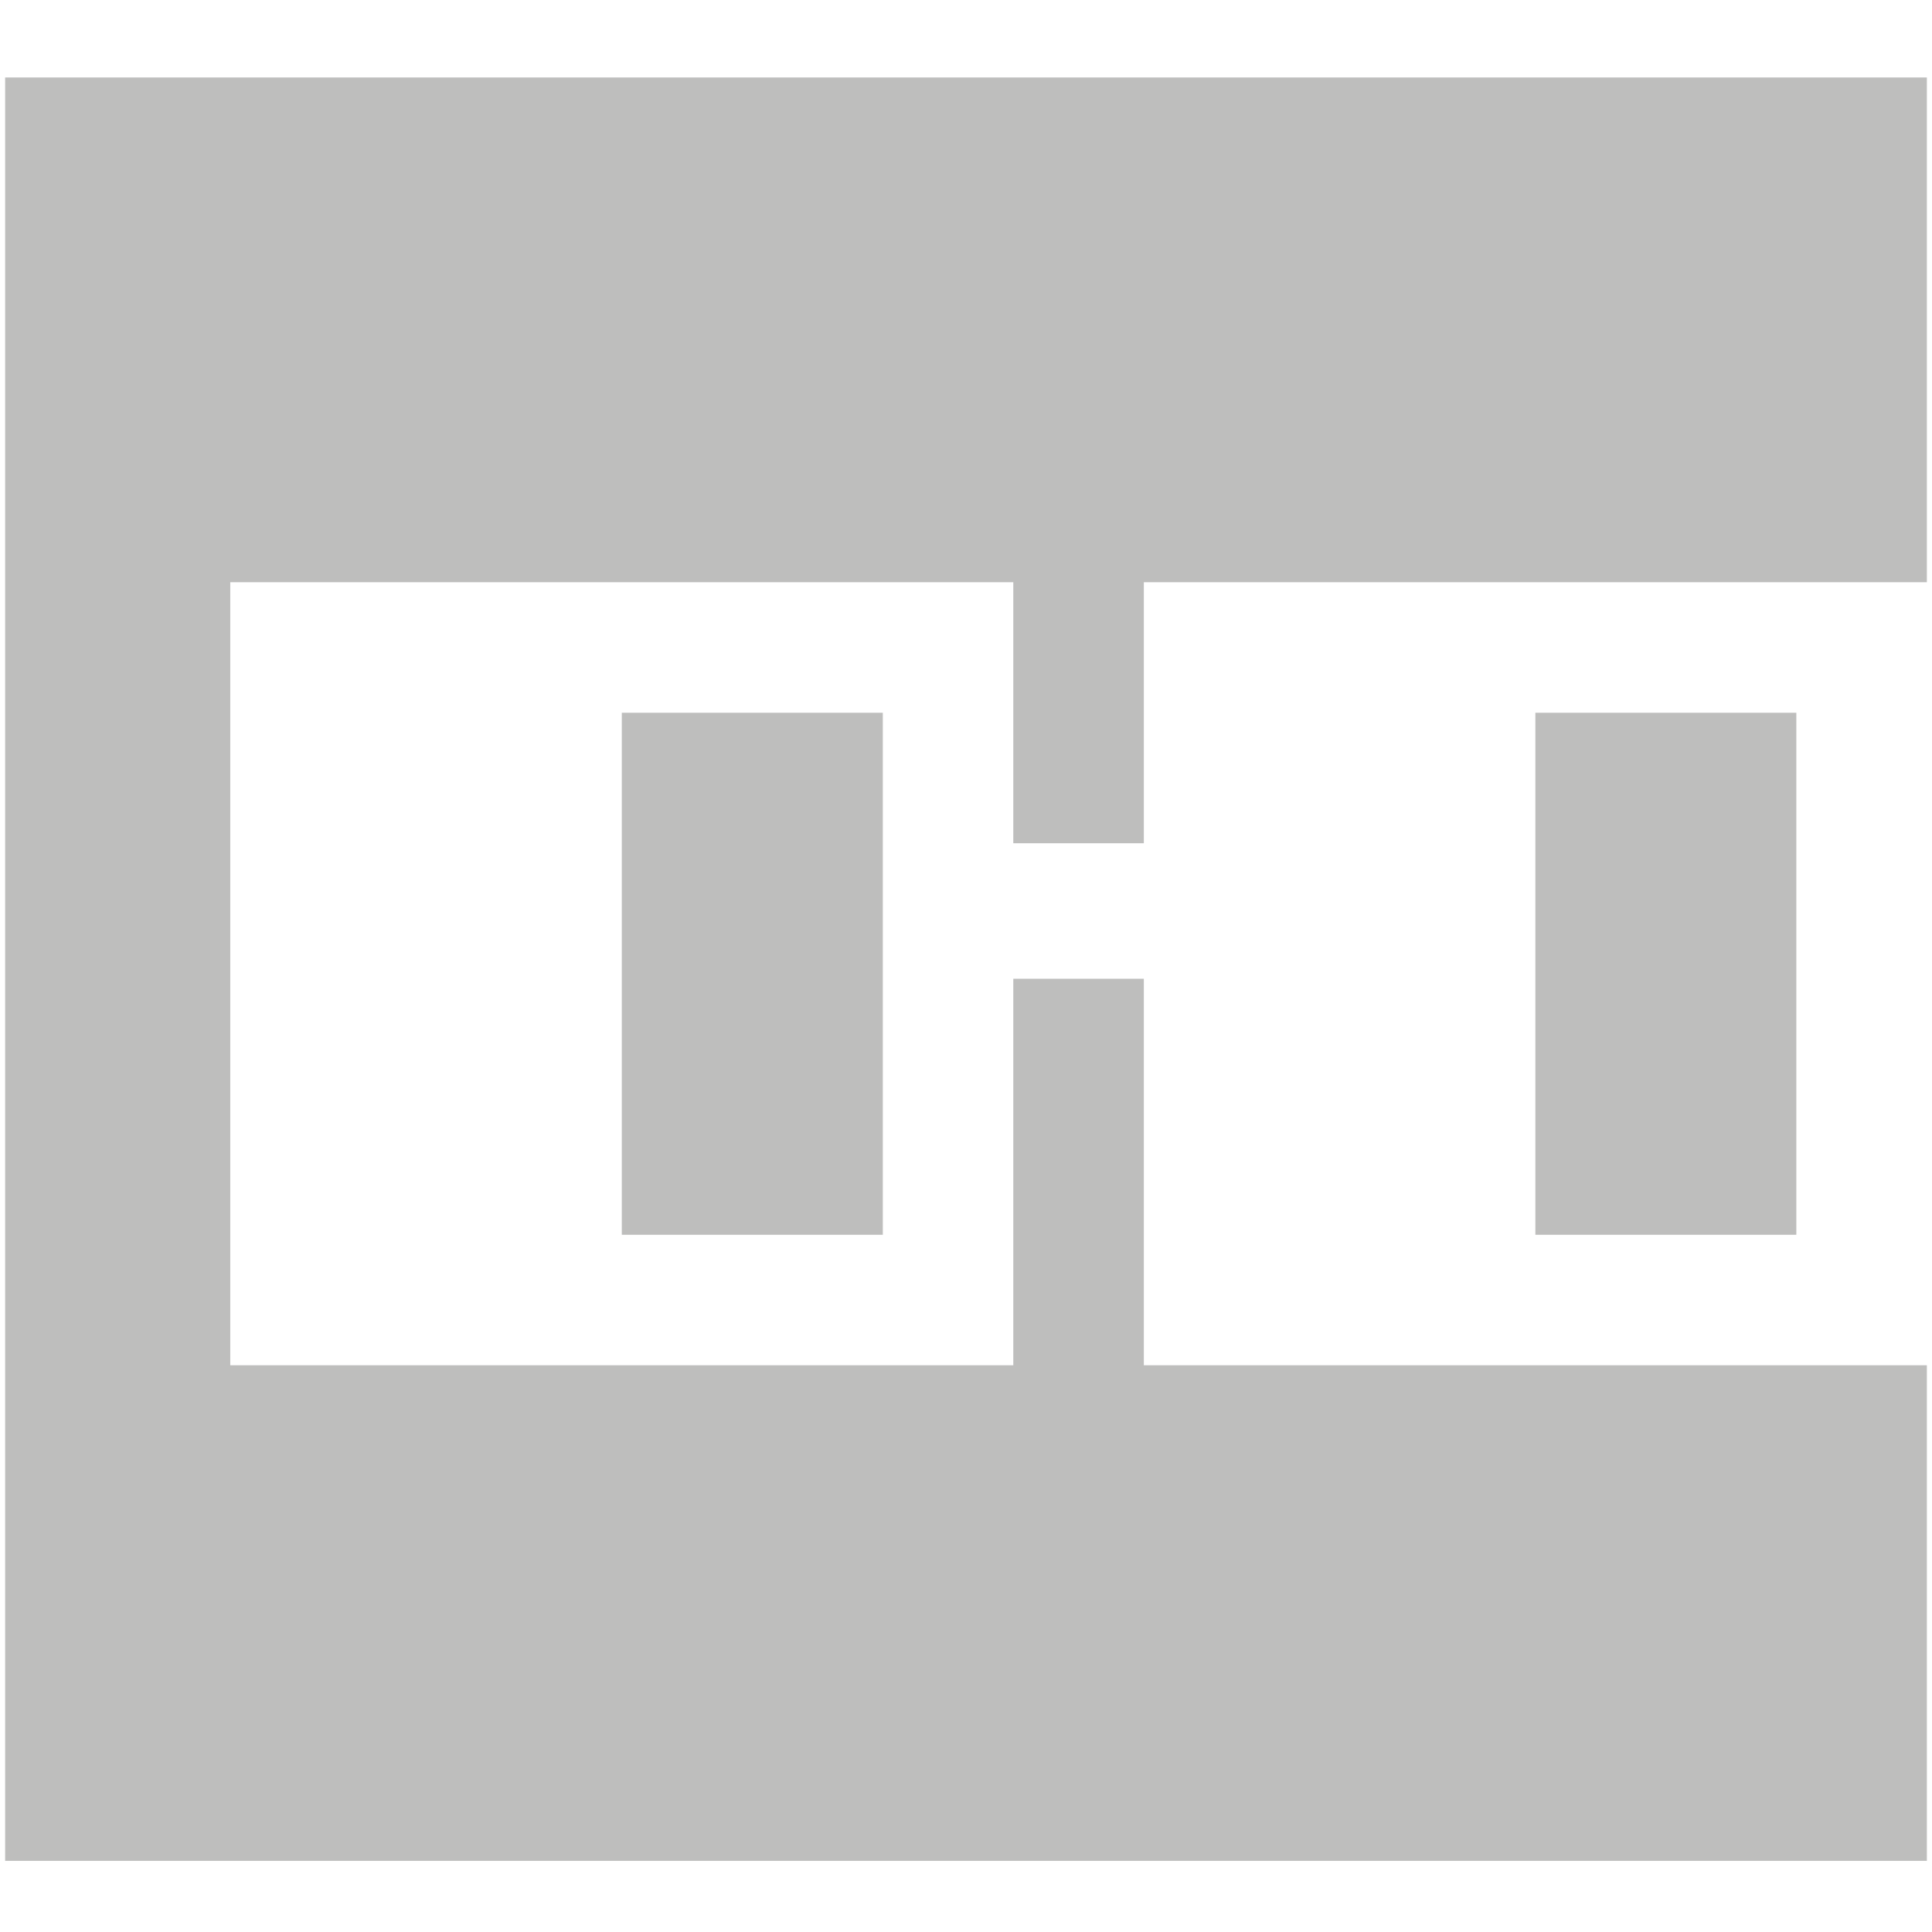
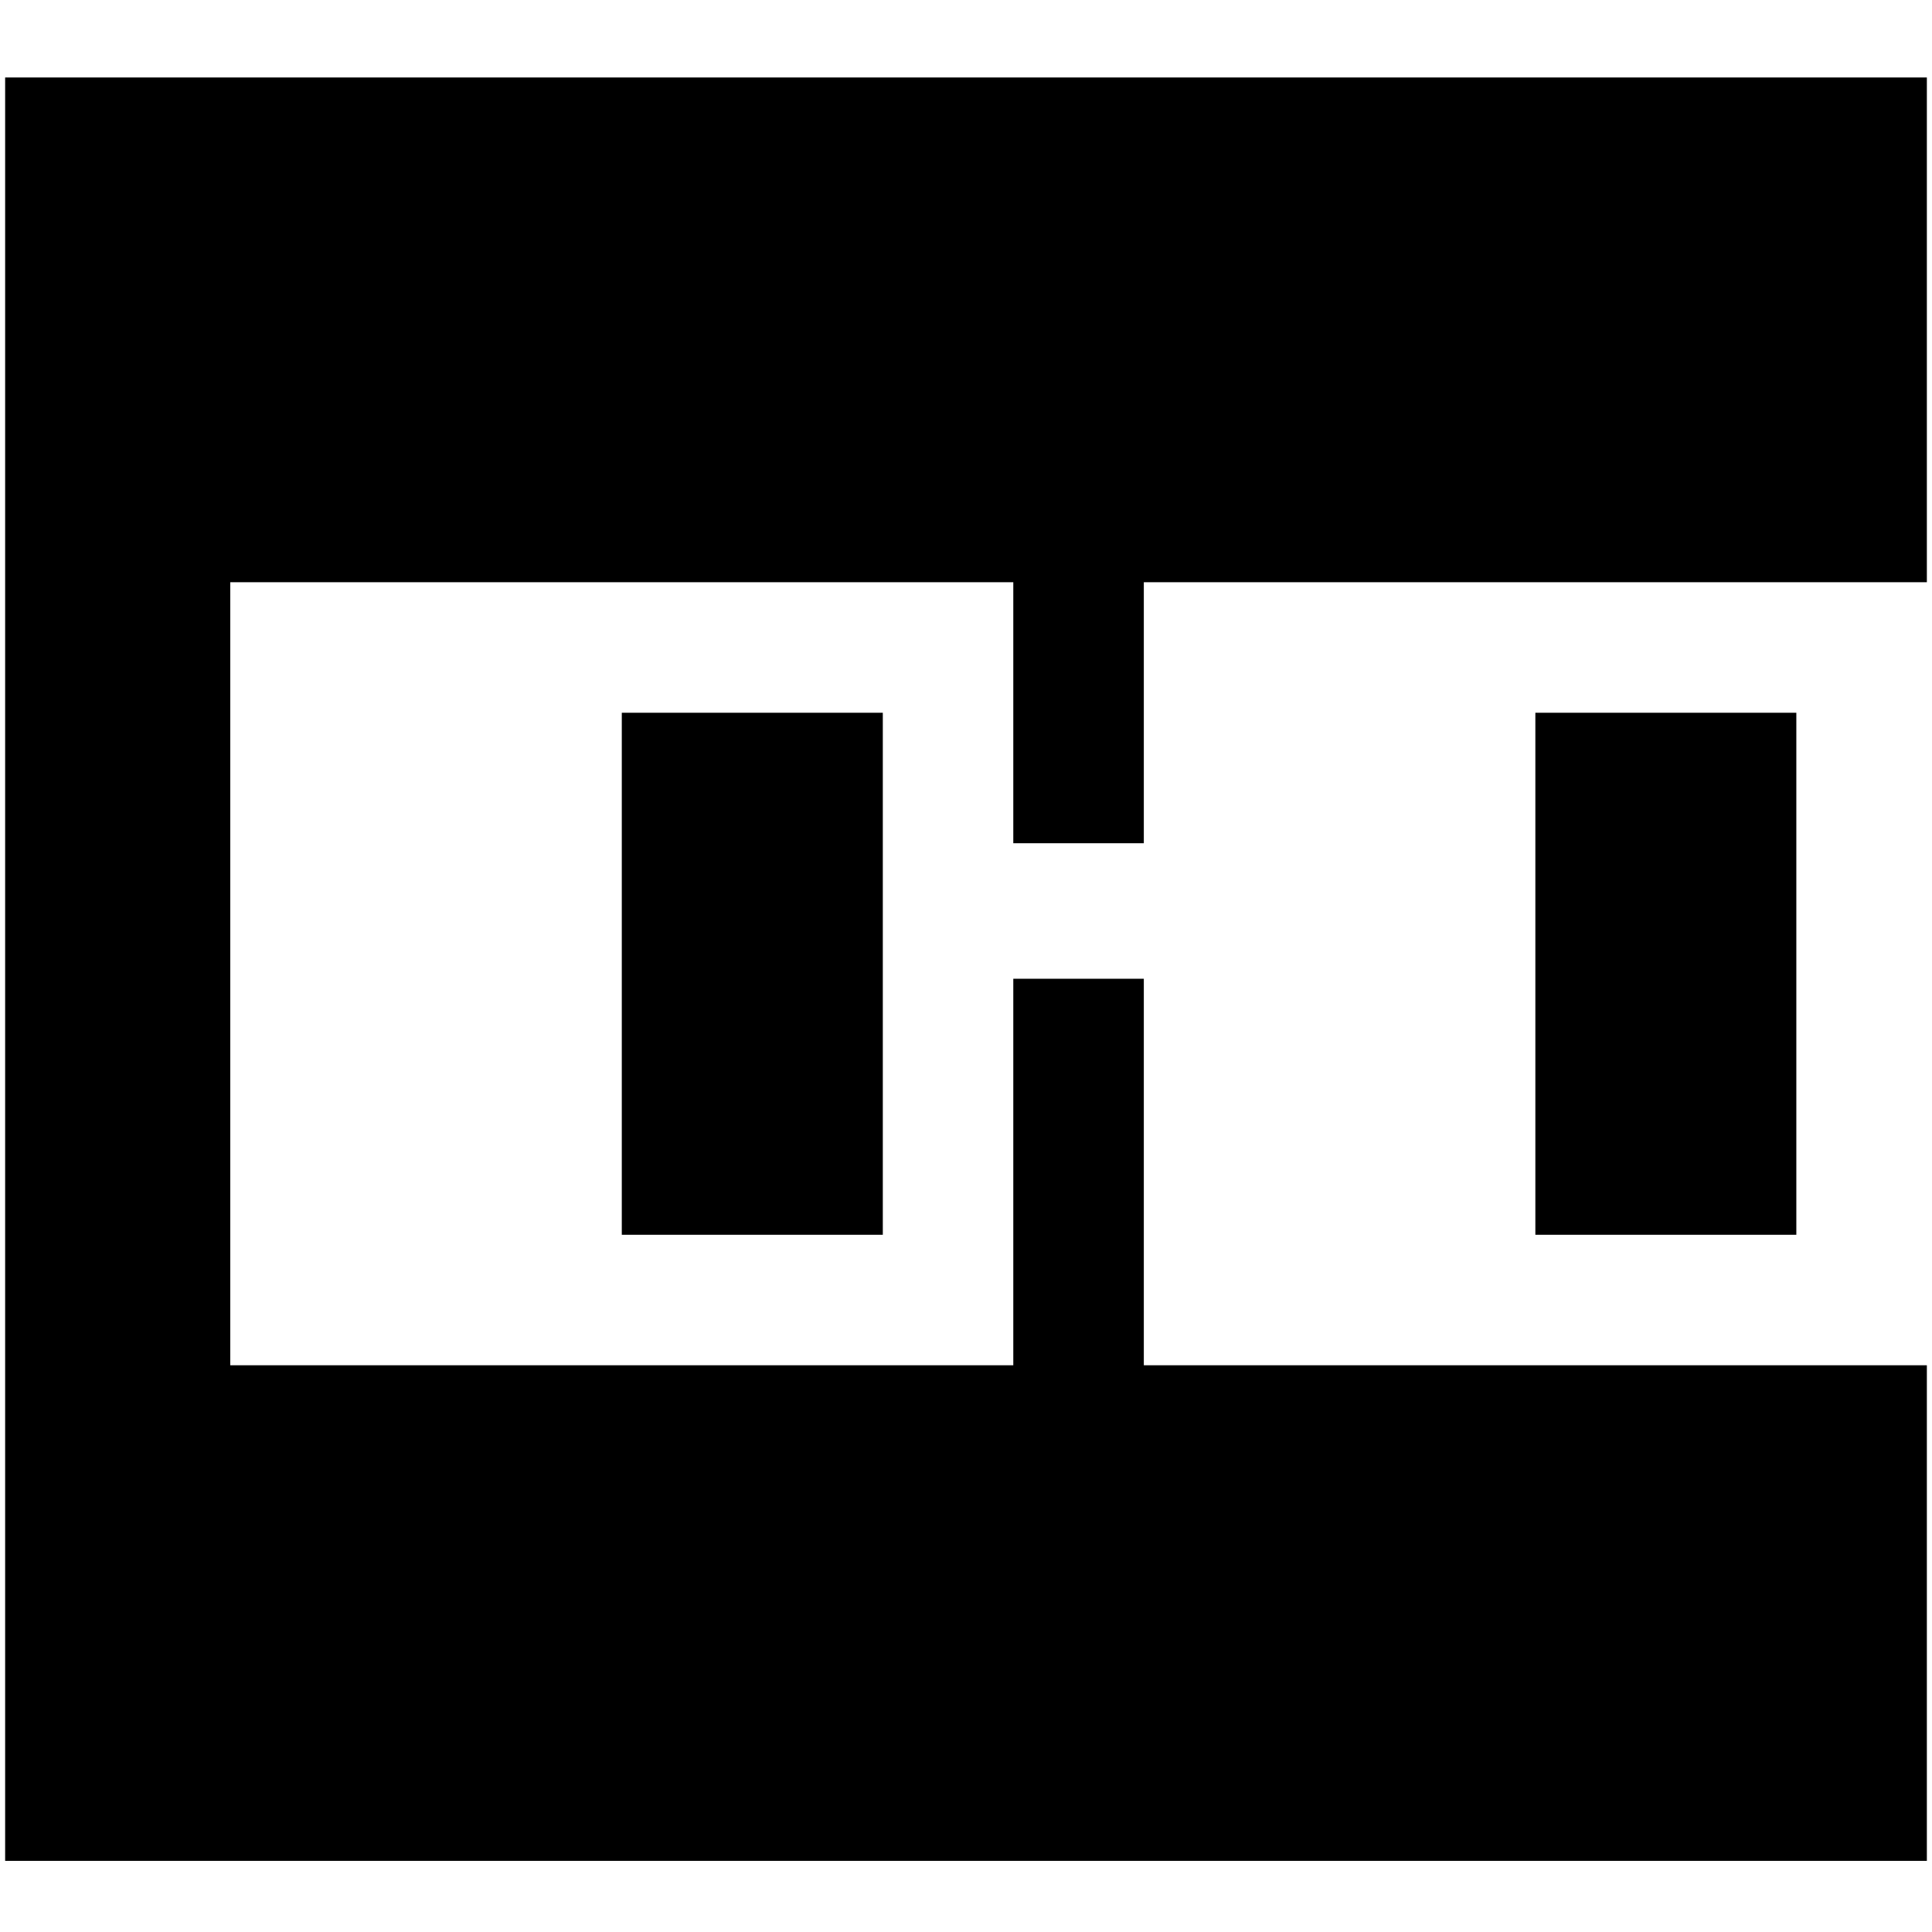
- <svg xmlns="http://www.w3.org/2000/svg" version="1.1" id="Layer_01" x="0px" y="0px" width="50px" height="50px" viewBox="0 0 50 50" enable-background="new 0 0 50 50" xml:space="preserve">
-   <polygon fill="#BEBEBD" points="49.867,35.333 49.867,48.159 0.133,48.159 0.133,2.005 49.867,2.005 49.867,15.068 29.602,15.068   29.602,21.823 26.224,21.823 26.224,15.068 5.959,15.068 5.959,35.333 26.224,35.333 26.224,25.33 29.602,25.33 29.602,35.333 " />
-   <polygon fill="#BEBEBD" points="-63.248,13.419 -63.248,1.839 -51.668,1.839 -51.668,7.629 -57.458,7.629 -57.458,13.419 " />
-   <rect x="-69.038" y="19.209" fill="#BEBEBD" width="11.581" height="11.58" />
-   <polygon fill="#BEBEBD" points="-63.248,48.159 -63.248,36.579 -51.668,36.579 -51.668,42.369 -57.458,42.369 -57.458,48.159 " />
-   <polygon fill="#BEBEBD" points="-51.668,7.629 -45.878,7.629 -45.878,1.839 -40.088,1.839 -40.088,13.419 -51.668,13.419 " />
-   <polygon fill="#BEBEBD" points="-51.668,19.209 -45.878,19.209 -45.878,25 -40.088,25 -40.088,19.209 -34.298,19.209   -34.298,30.789 -51.668,30.789 " />
-   <polygon fill="#BEBEBD" points="-51.668,42.369 -45.878,42.369 -45.878,36.579 -40.088,36.579 -40.088,48.159 -51.668,48.159 " />
-   <rect x="39.735" y="18.446" fill="#BEBEBD" width="6.754" height="13.51" />
-   <rect x="16.092" y="18.446" fill="#BEBEBD" width="6.755" height="13.51" />
+ <svg xmlns="http://www.w3.org/2000/svg" version="1.1" id="Layer_01" x="0px" y="0px" viewBox="0 0 50 50" enable-background="new 0 0 50 50" xml:space="preserve">
+   <polygon fill="currentColor" points="49.867,35.333 49.867,48.159 0.133,48.159 0.133,2.005 49.867,2.005 49.867,15.068 29.602,15.068   29.602,21.823 26.224,21.823 26.224,15.068 5.959,15.068 5.959,35.333 26.224,35.333 26.224,25.33 29.602,25.33 29.602,35.333 " />
+   <polygon fill="currentColor" points="-63.248,13.419 -63.248,1.839 -51.668,1.839 -51.668,7.629 -57.458,7.629 -57.458,13.419 " />
+   <rect x="-69.038" y="19.209" fill="currentColor" width="11.581" height="11.58" />
+   <polygon fill="currentColor" points="-63.248,48.159 -63.248,36.579 -51.668,36.579 -51.668,42.369 -57.458,42.369 -57.458,48.159 " />
+   <polygon fill="currentColor" points="-51.668,7.629 -45.878,7.629 -45.878,1.839 -40.088,1.839 -40.088,13.419 -51.668,13.419 " />
+   <polygon fill="currentColor" points="-51.668,19.209 -45.878,19.209 -45.878,25 -40.088,25 -40.088,19.209 -34.298,19.209   -34.298,30.789 -51.668,30.789 " />
+   <polygon fill="currentColor" points="-51.668,42.369 -45.878,42.369 -45.878,36.579 -40.088,36.579 -40.088,48.159 -51.668,48.159 " />
+   <rect x="39.735" y="18.446" fill="currentColor" width="6.754" height="13.51" />
+   <rect x="16.092" y="18.446" fill="currentColor" width="6.755" height="13.51" />
</svg>
